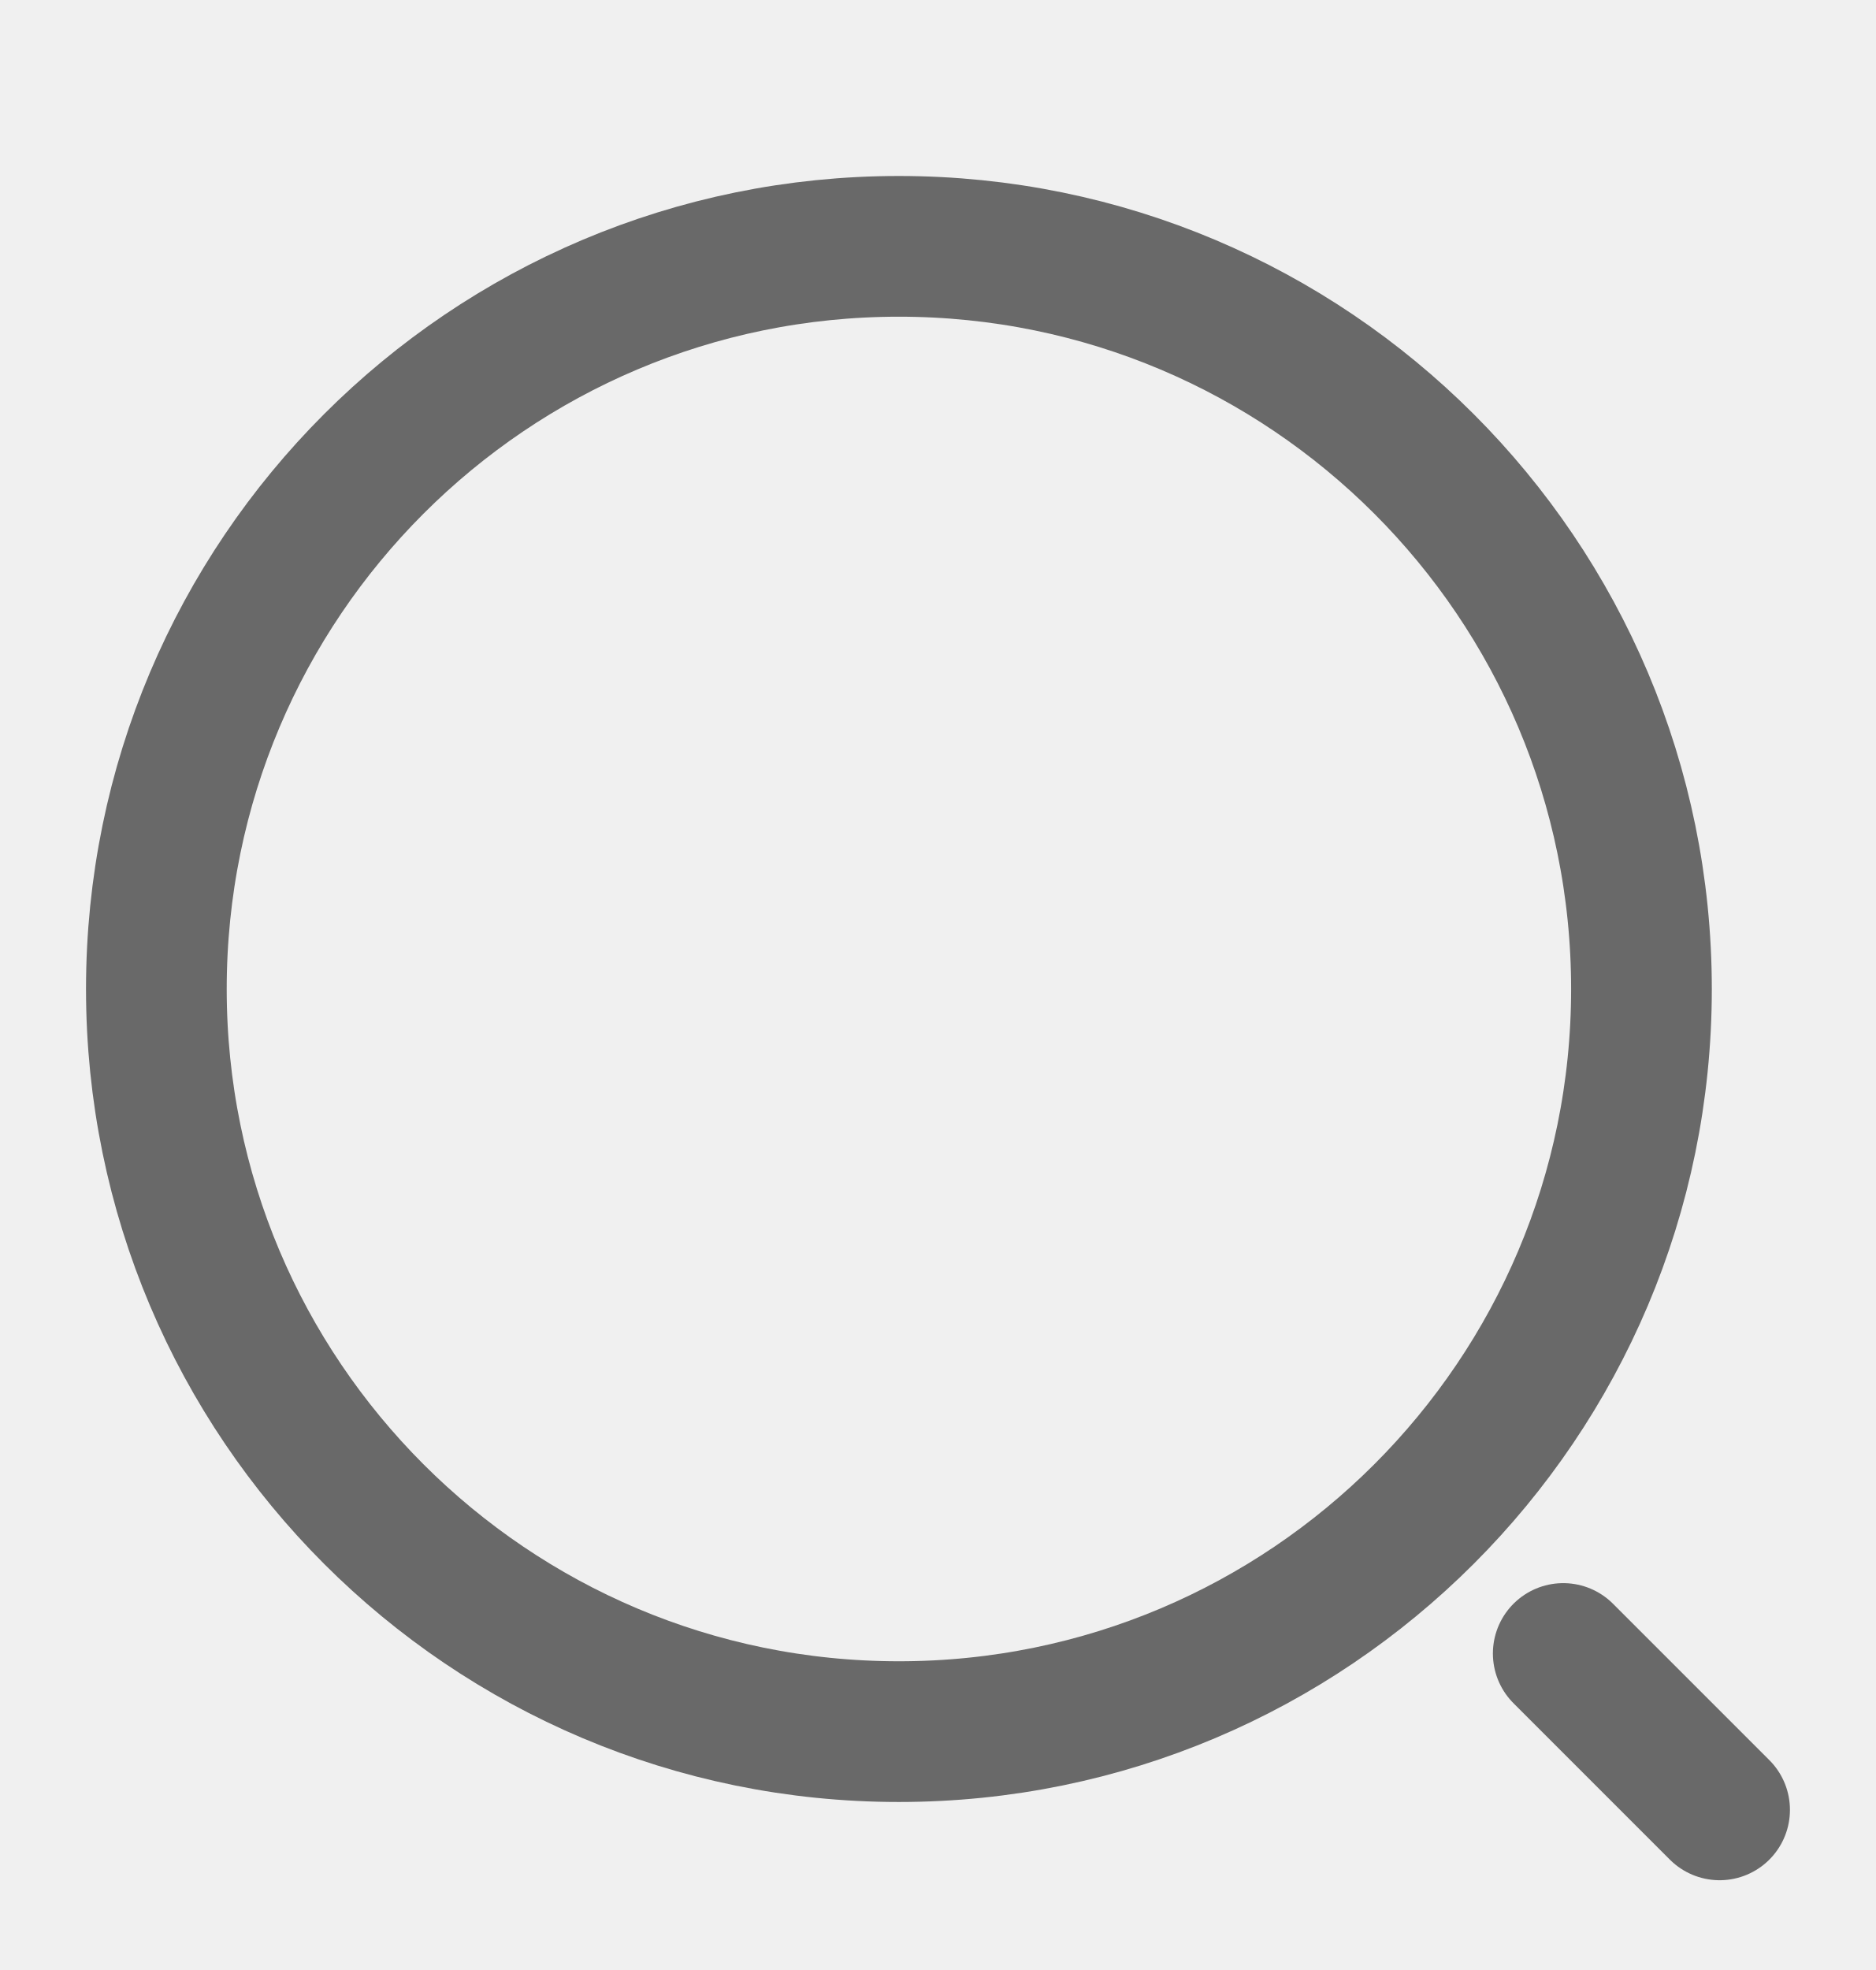
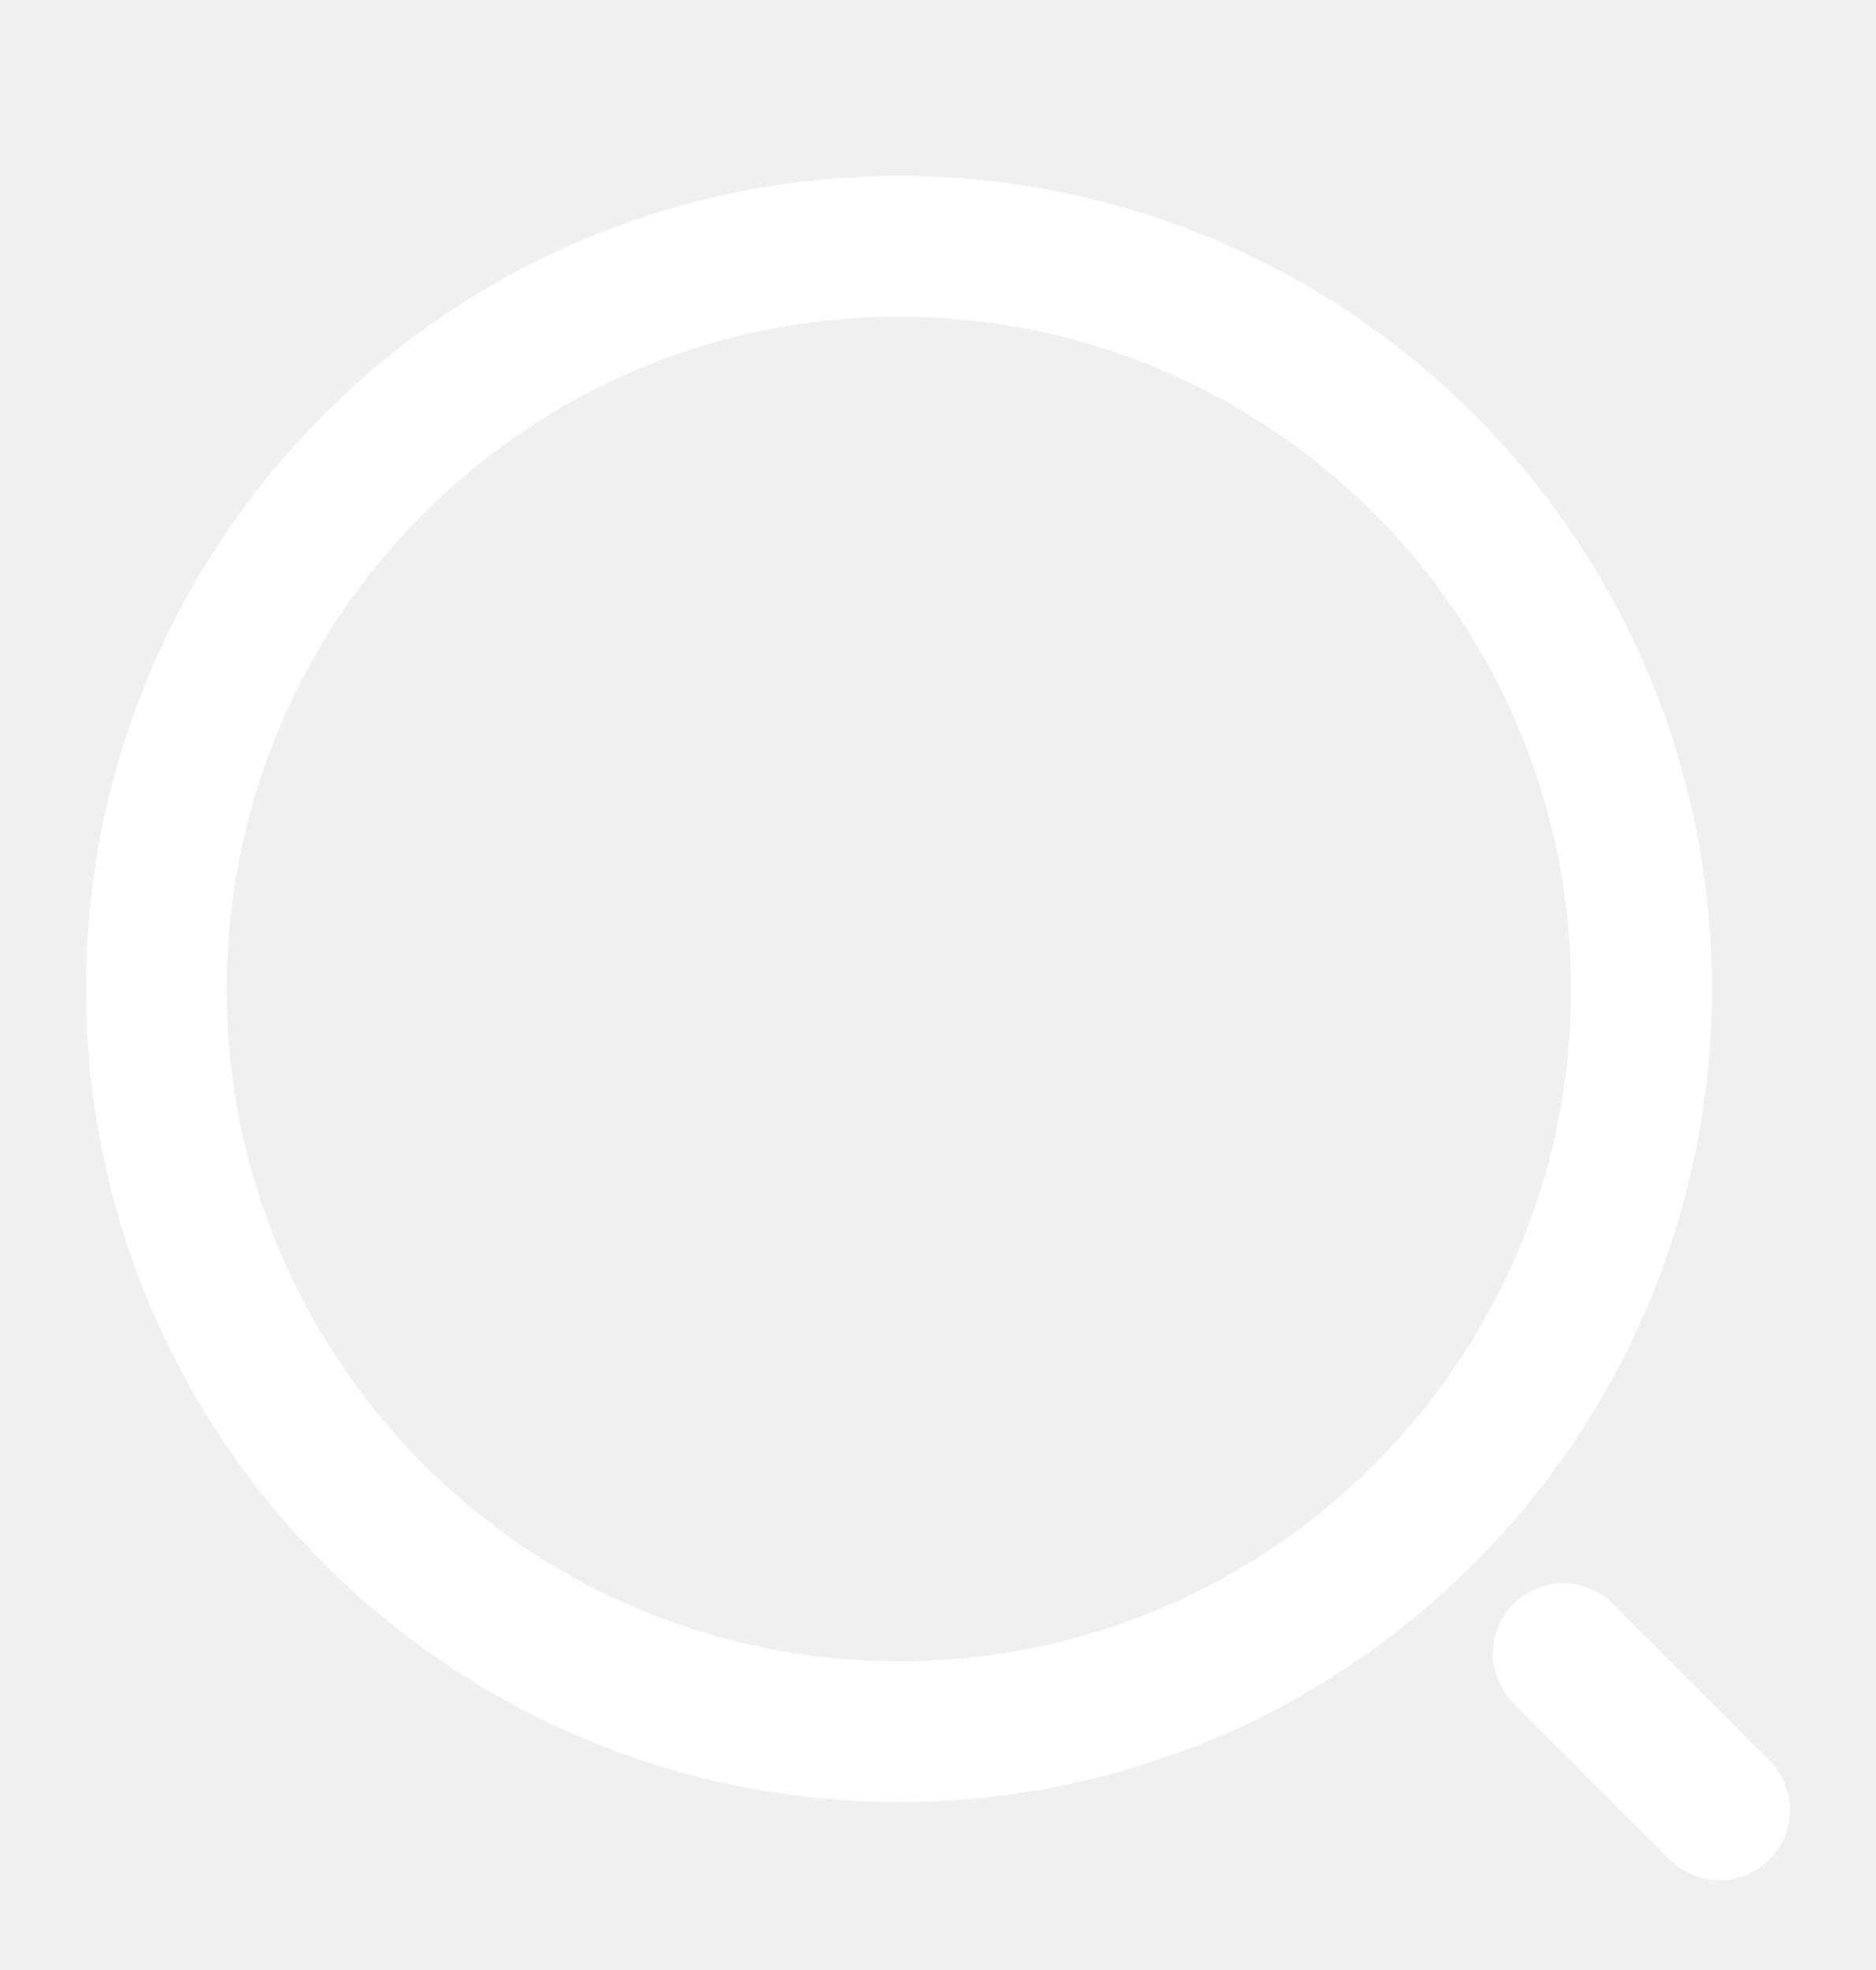
<svg xmlns="http://www.w3.org/2000/svg" width="20" height="21" viewBox="0 0 20 21" fill="none">
-   <path d="M9.583 18.459C13.955 18.459 17.5 14.915 17.5 10.543C17.5 6.17 13.955 2.626 9.583 2.626C5.211 2.626 1.667 6.17 1.667 10.543C1.667 14.915 5.211 18.459 9.583 18.459Z" stroke="#696969" stroke-width="1.5" stroke-linecap="round" stroke-linejoin="round" />
-   <path d="M18.333 19.293L16.666 17.626" stroke="#696969" stroke-width="1.5" stroke-linecap="round" stroke-linejoin="round" />
+   <path d="M9.583 18.459C13.955 18.459 17.5 14.915 17.5 10.543C17.5 6.17 13.955 2.626 9.583 2.626C5.211 2.626 1.667 6.17 1.667 10.543C1.667 14.915 5.211 18.459 9.583 18.459Z" stroke="#fff" stroke-width="1.5" stroke-linecap="round" stroke-linejoin="round" />
+   <path d="M18.333 19.293L16.666 17.626" stroke="#fff" stroke-width="1.5" stroke-linecap="round" stroke-linejoin="round" />
</svg>
